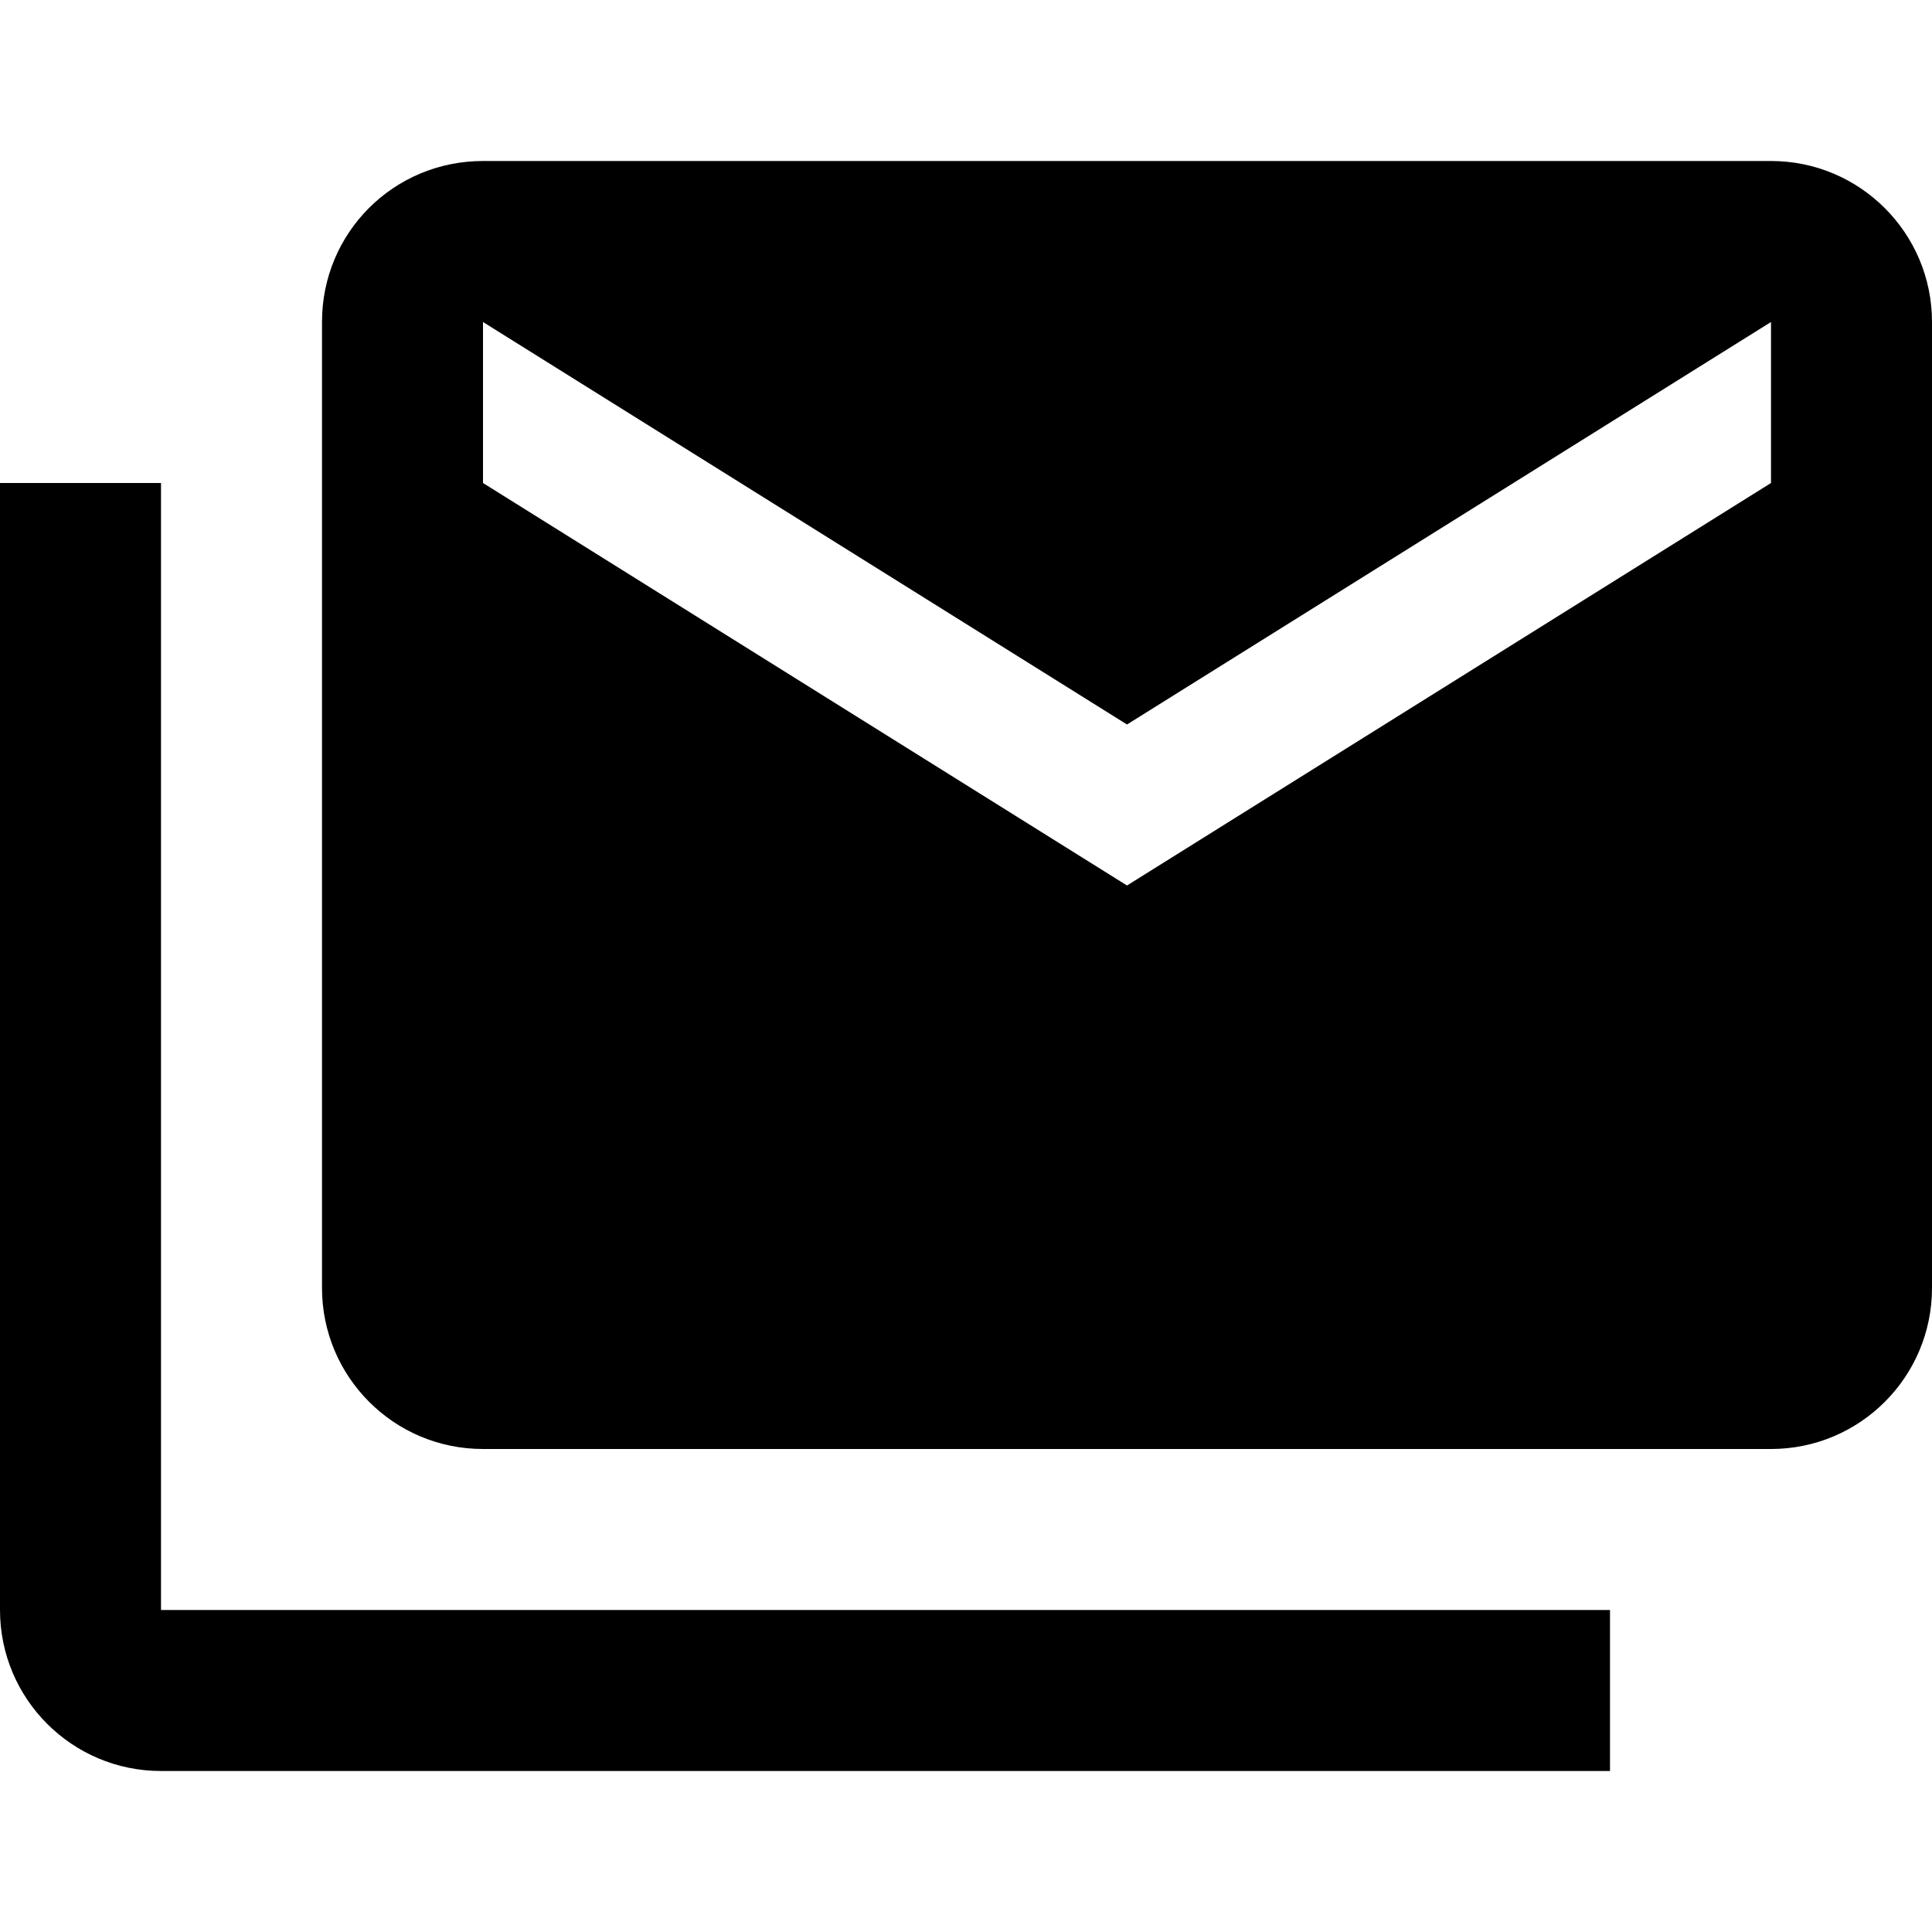
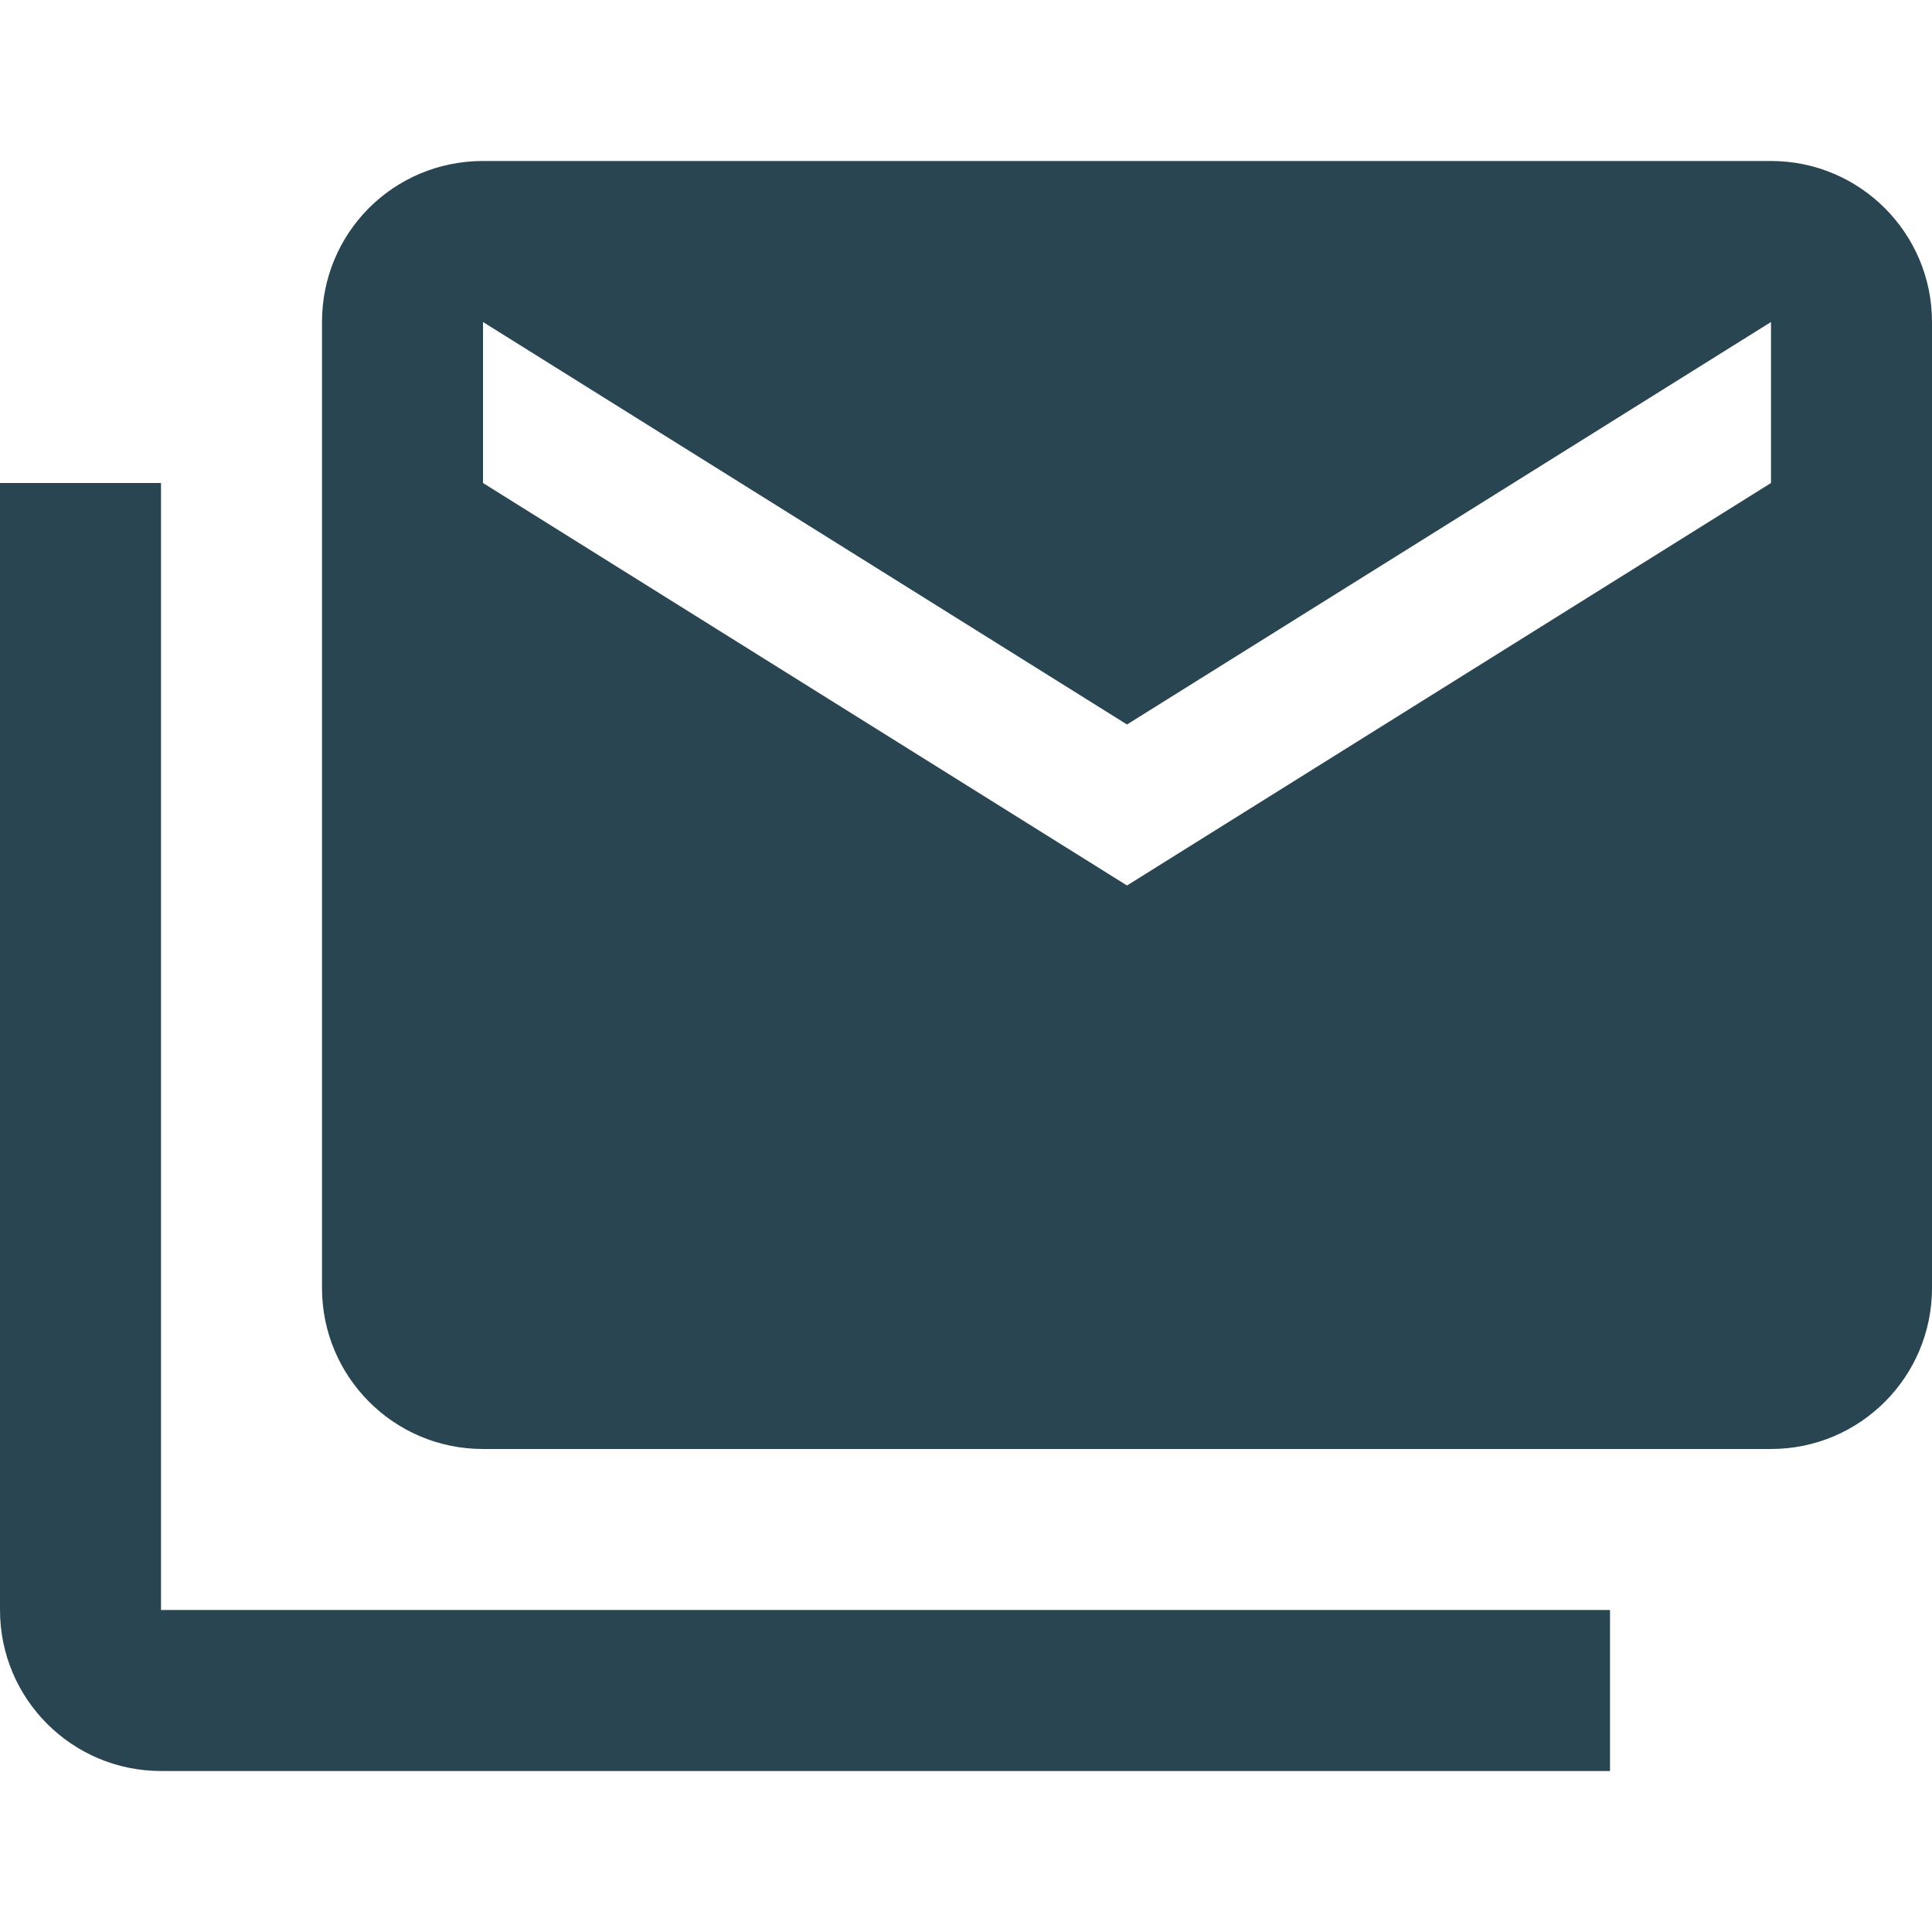
- <svg xmlns="http://www.w3.org/2000/svg" version="1.1" width="24" height="24" viewBox="0 0 24 24">
-   <path d="M22,6V4L14,9L6,4V6L14,11L22,6M22,2A2,2 0 0,1 24,4V16A2,2 0 0,1 22,18H6C4.89,18 4,17.1 4,16V4C4,2.89 4.89,2 6,2H22M2,6V20H20V22H2A2,2 0 0,1 0,20V6H2Z" />
+ <svg xmlns="http://www.w3.org/2000/svg" version="1.1" width="24" height="24" viewBox="0 0 24 24" id="svg4">
+   <defs id="defs8" />
+   <path d="M22,6V4L14,9L6,4V6L14,11L22,6M22,2A2,2 0 0,1 24,4V16A2,2 0 0,1 22,18H6C4.89,18 4,17.1 4,16V4C4,2.89 4.89,2 6,2H22M2,6V20H20V22H2A2,2 0 0,1 0,20V6H2Z" id="path2" style="fill:#294552;fill-opacity:1" />
</svg>
